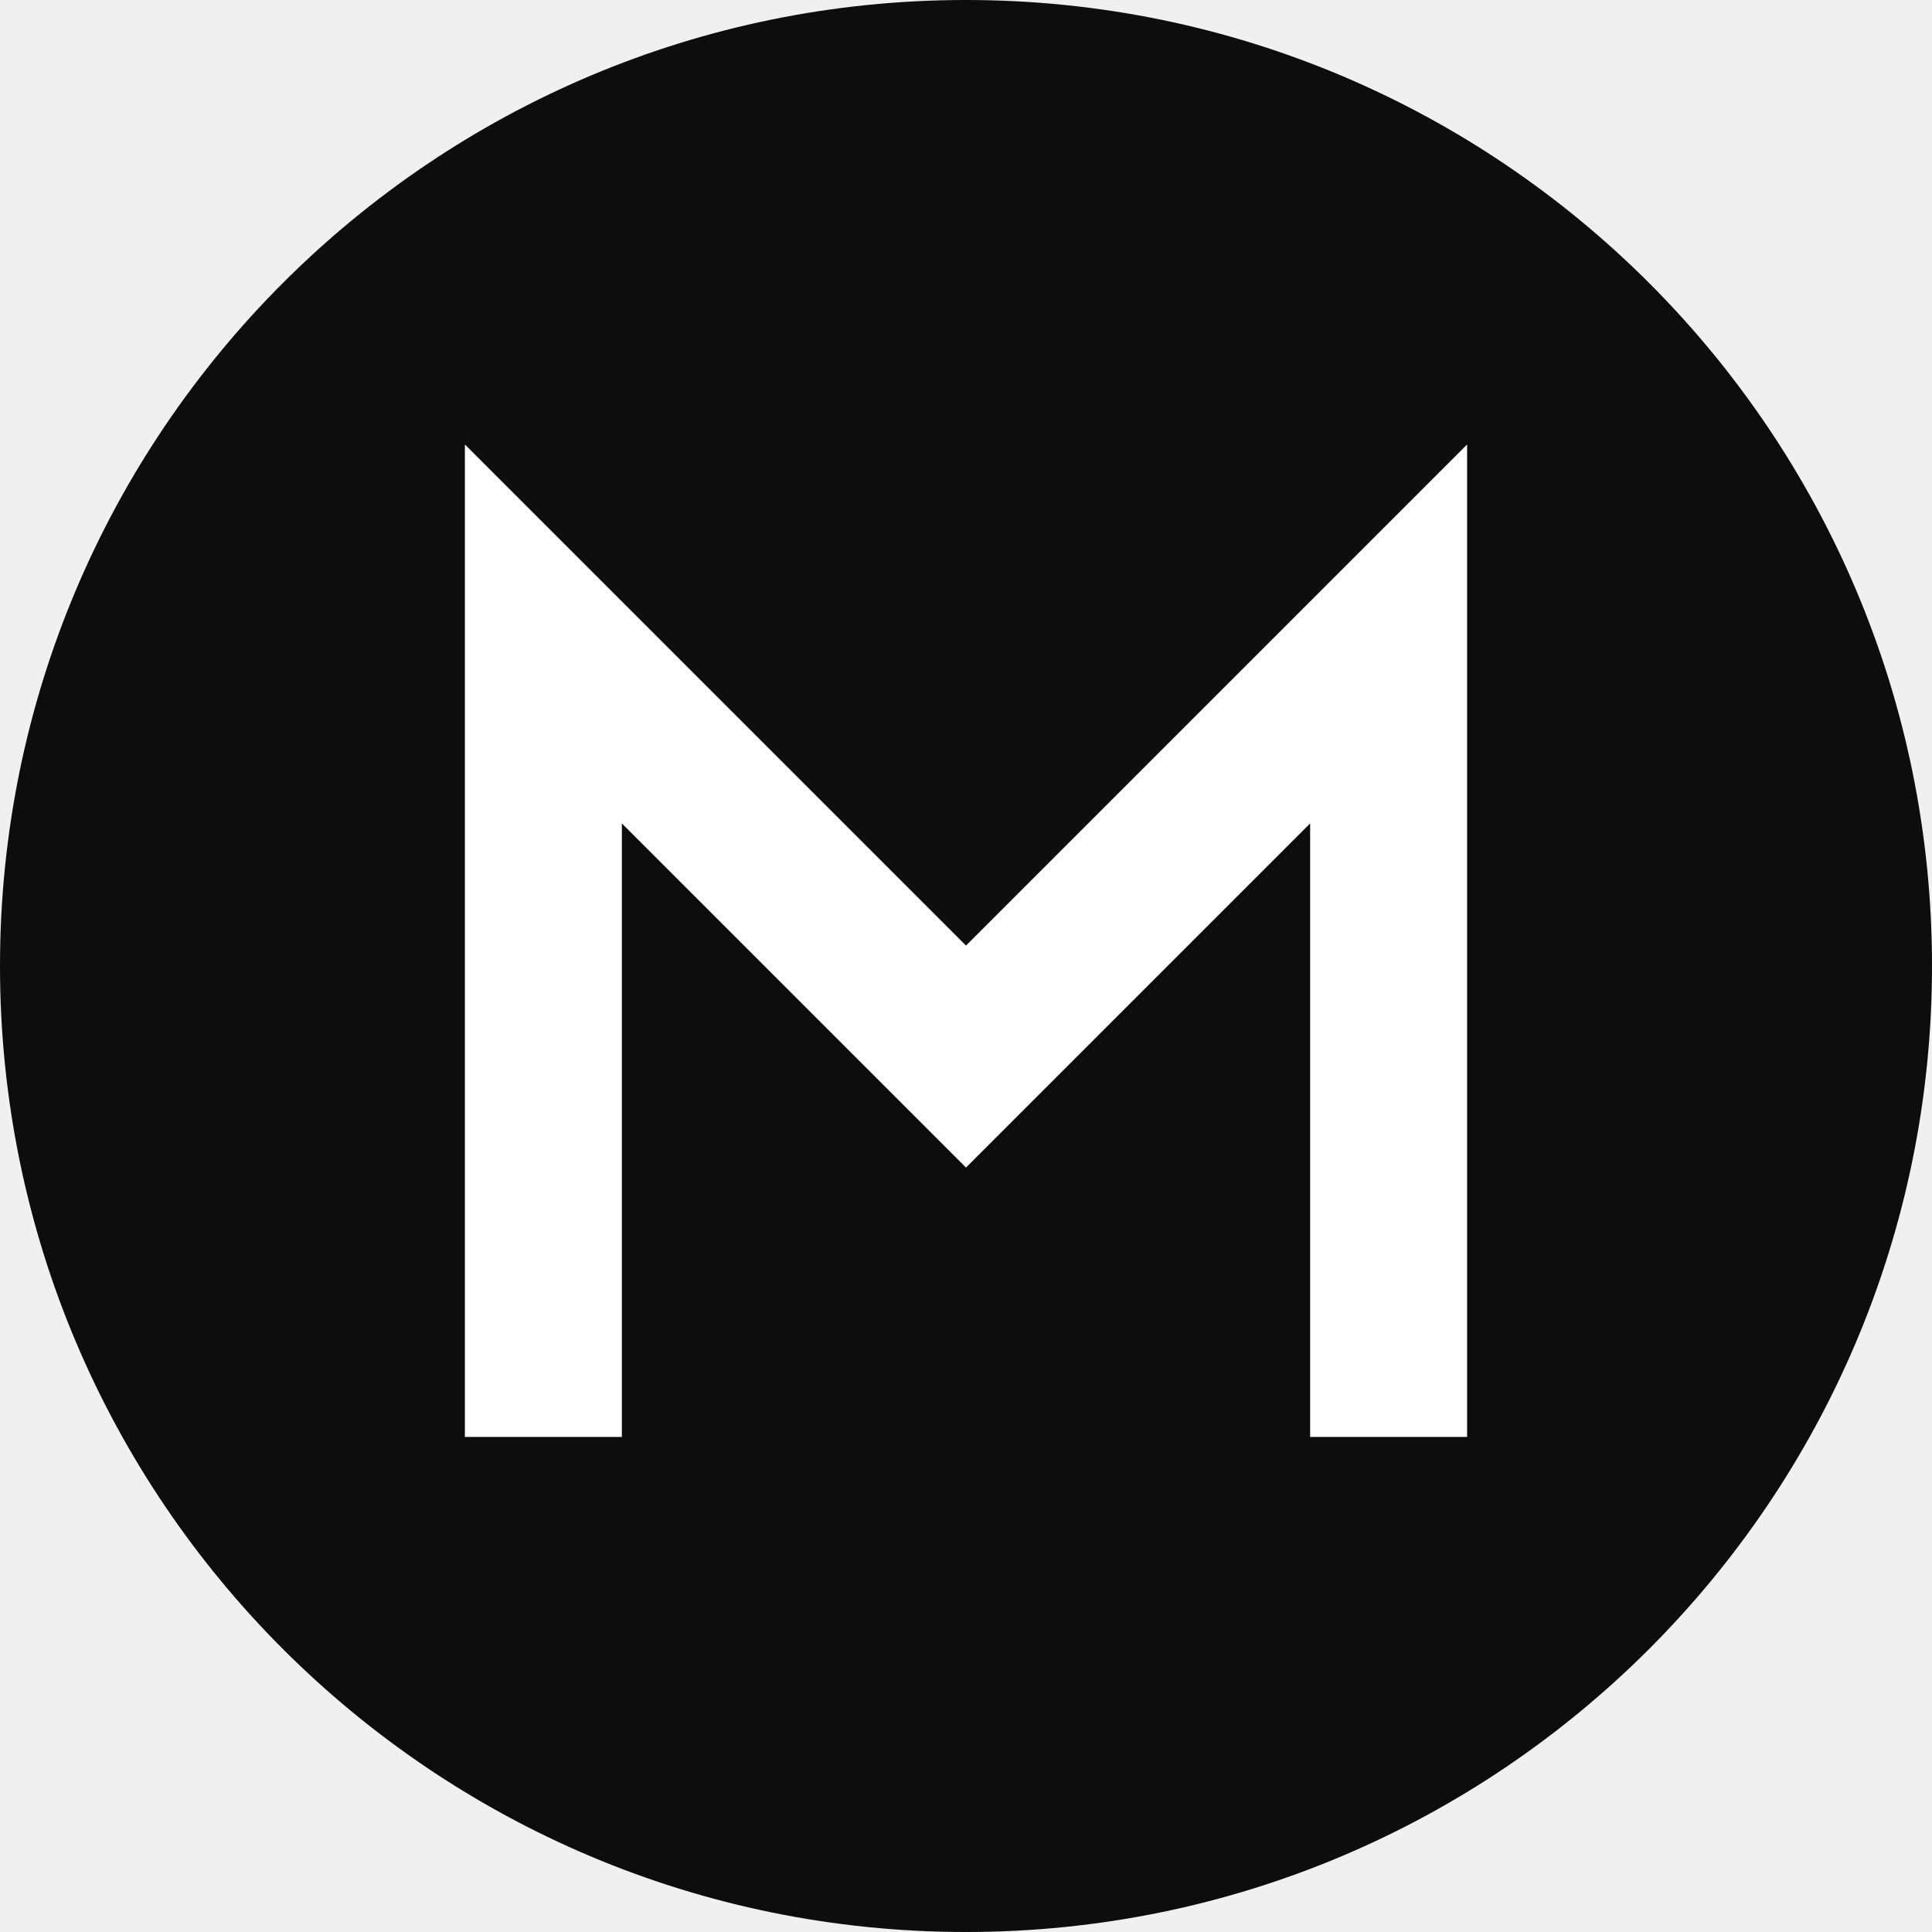
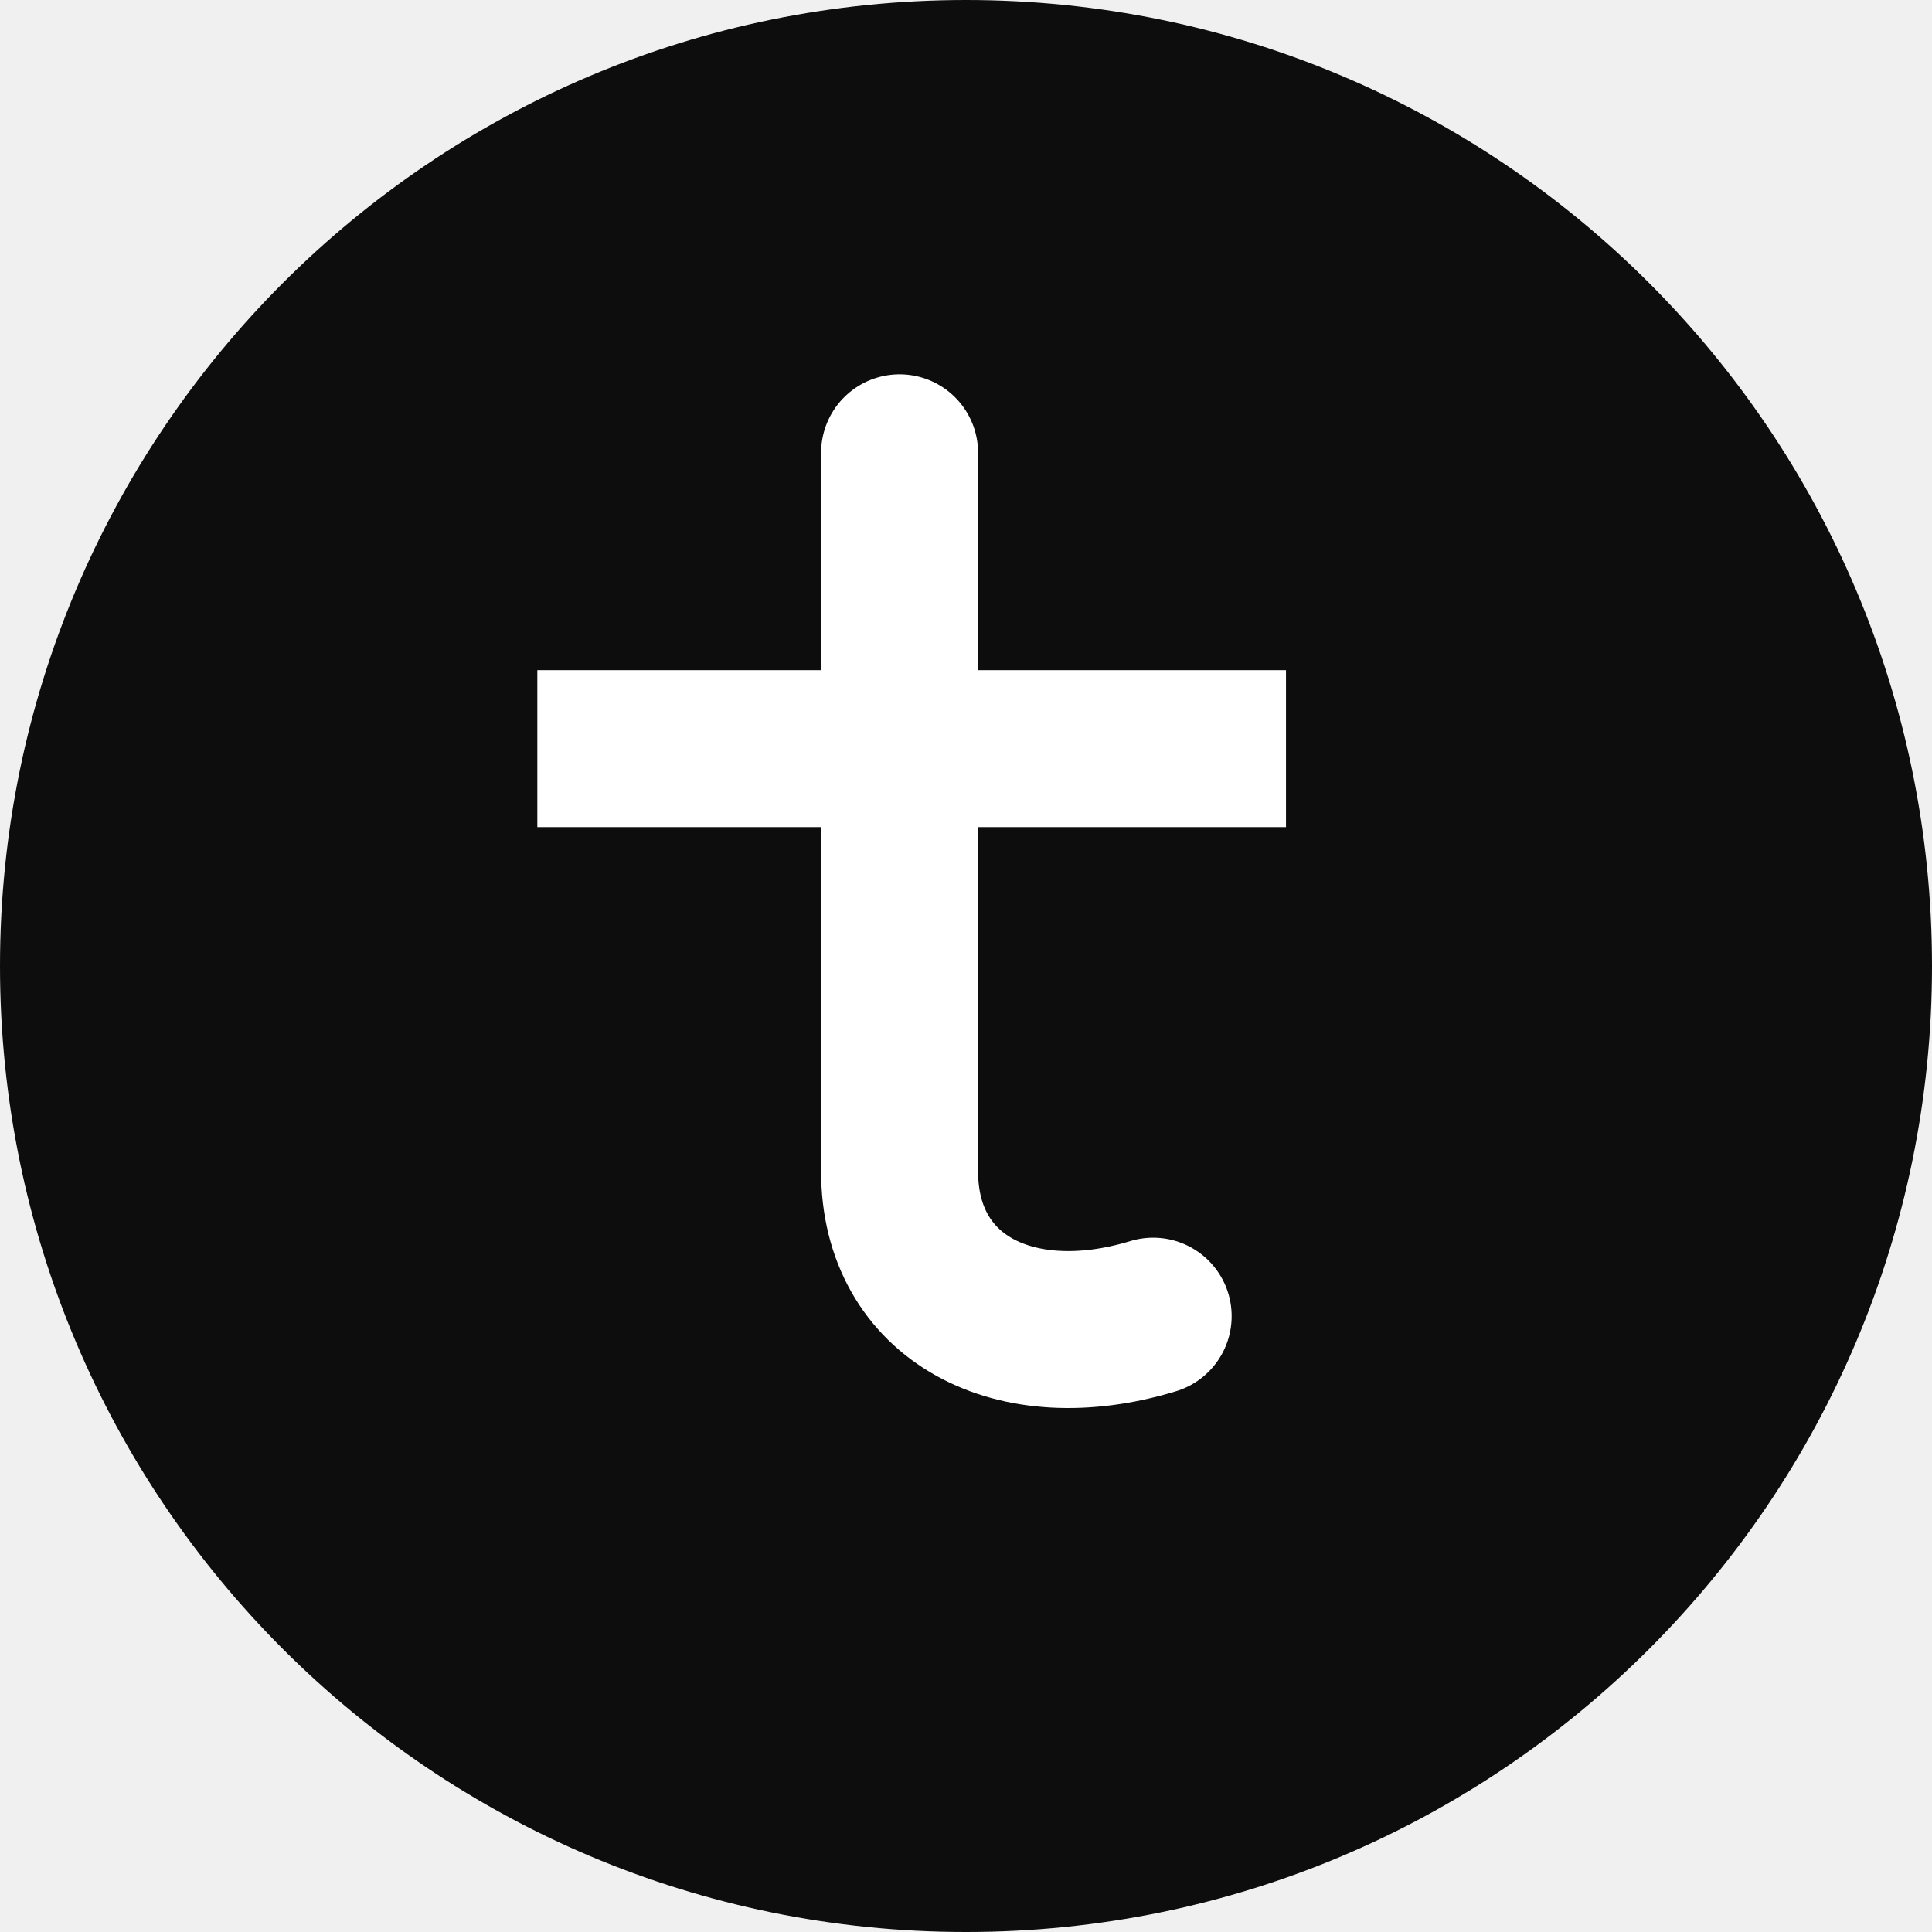
<svg xmlns="http://www.w3.org/2000/svg" viewBox="0 0 32 32">
  <circle cx="16" cy="16" r="16" fill="#0d0d0d" />
-   <path d="M9 22.5 V10.5 L16 17.5 L23 10.5 V22.5" fill="none" stroke="#ffffff" stroke-width="2.6" stroke-linecap="square" stroke-linejoin="miter" />
+   <path d="M14.9 7.5 V19.4 c0 2.1 1.9 3.1 4.2 2.4" fill="none" stroke="#ffffff" stroke-width="2.6" stroke-linecap="round" stroke-linejoin="round" />
+   <path d="M10.2 12.4 H20" fill="none" stroke="#ffffff" stroke-width="2.6" stroke-linecap="square" />
</svg>
